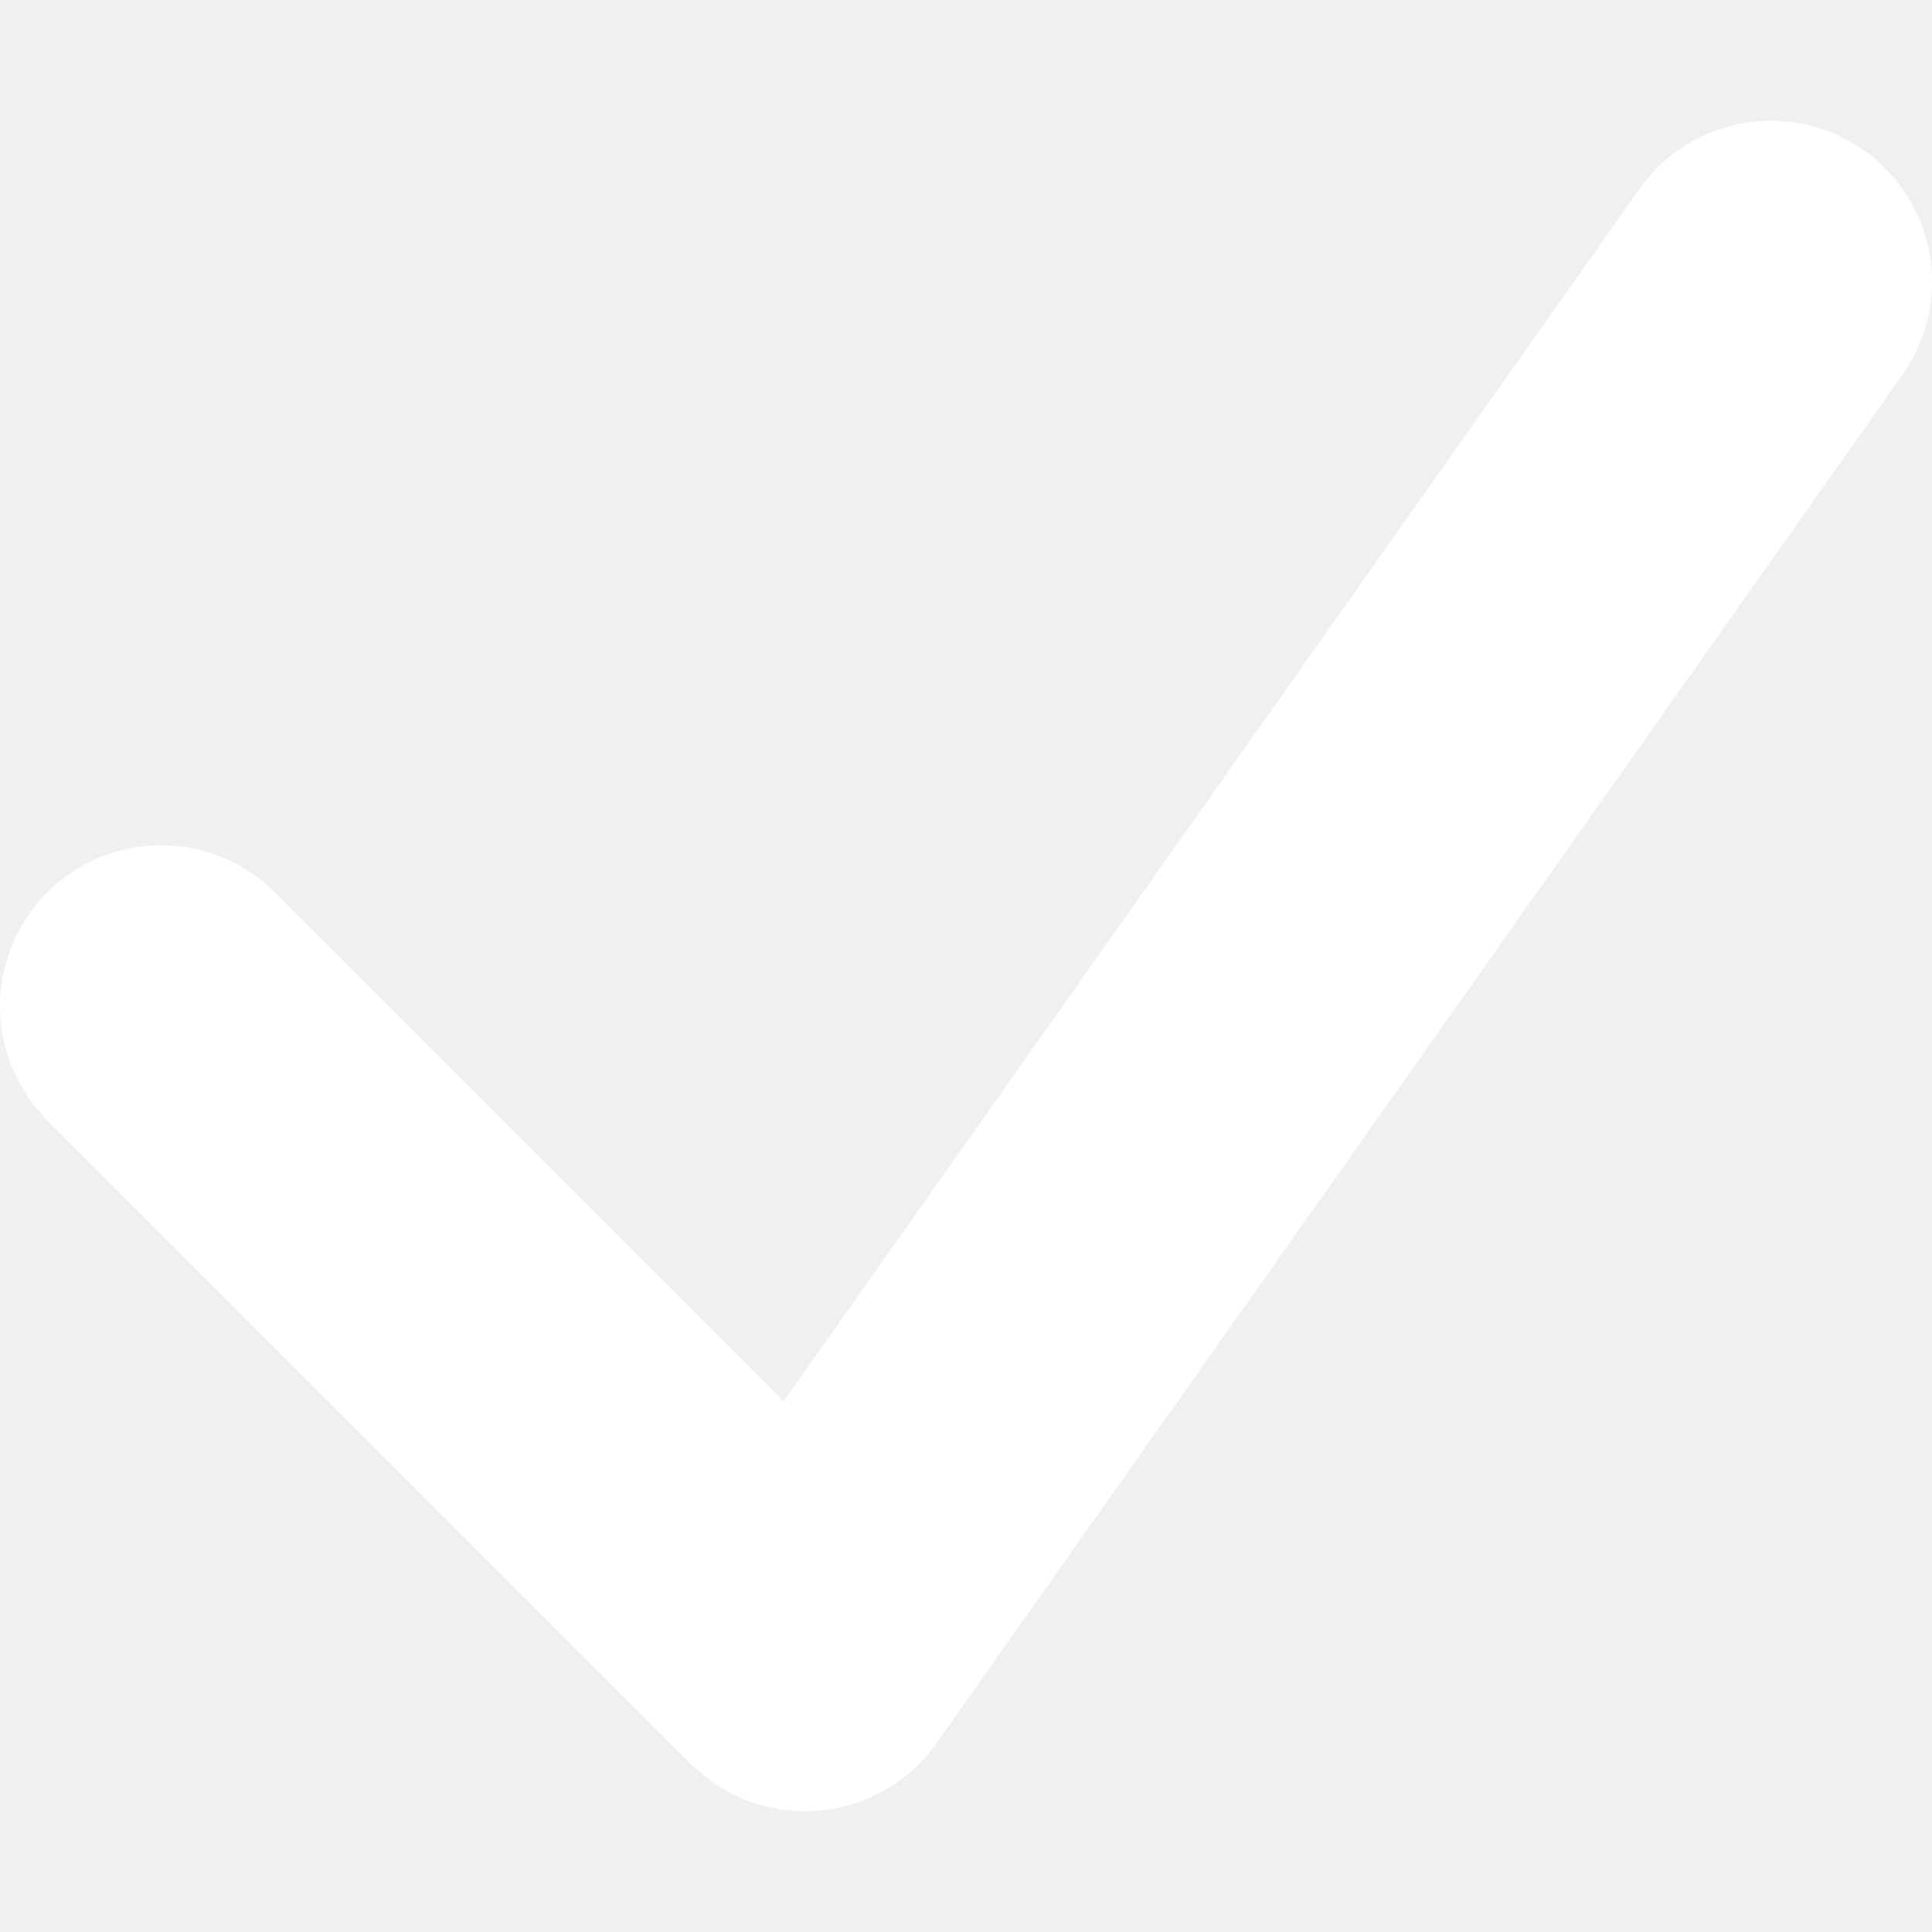
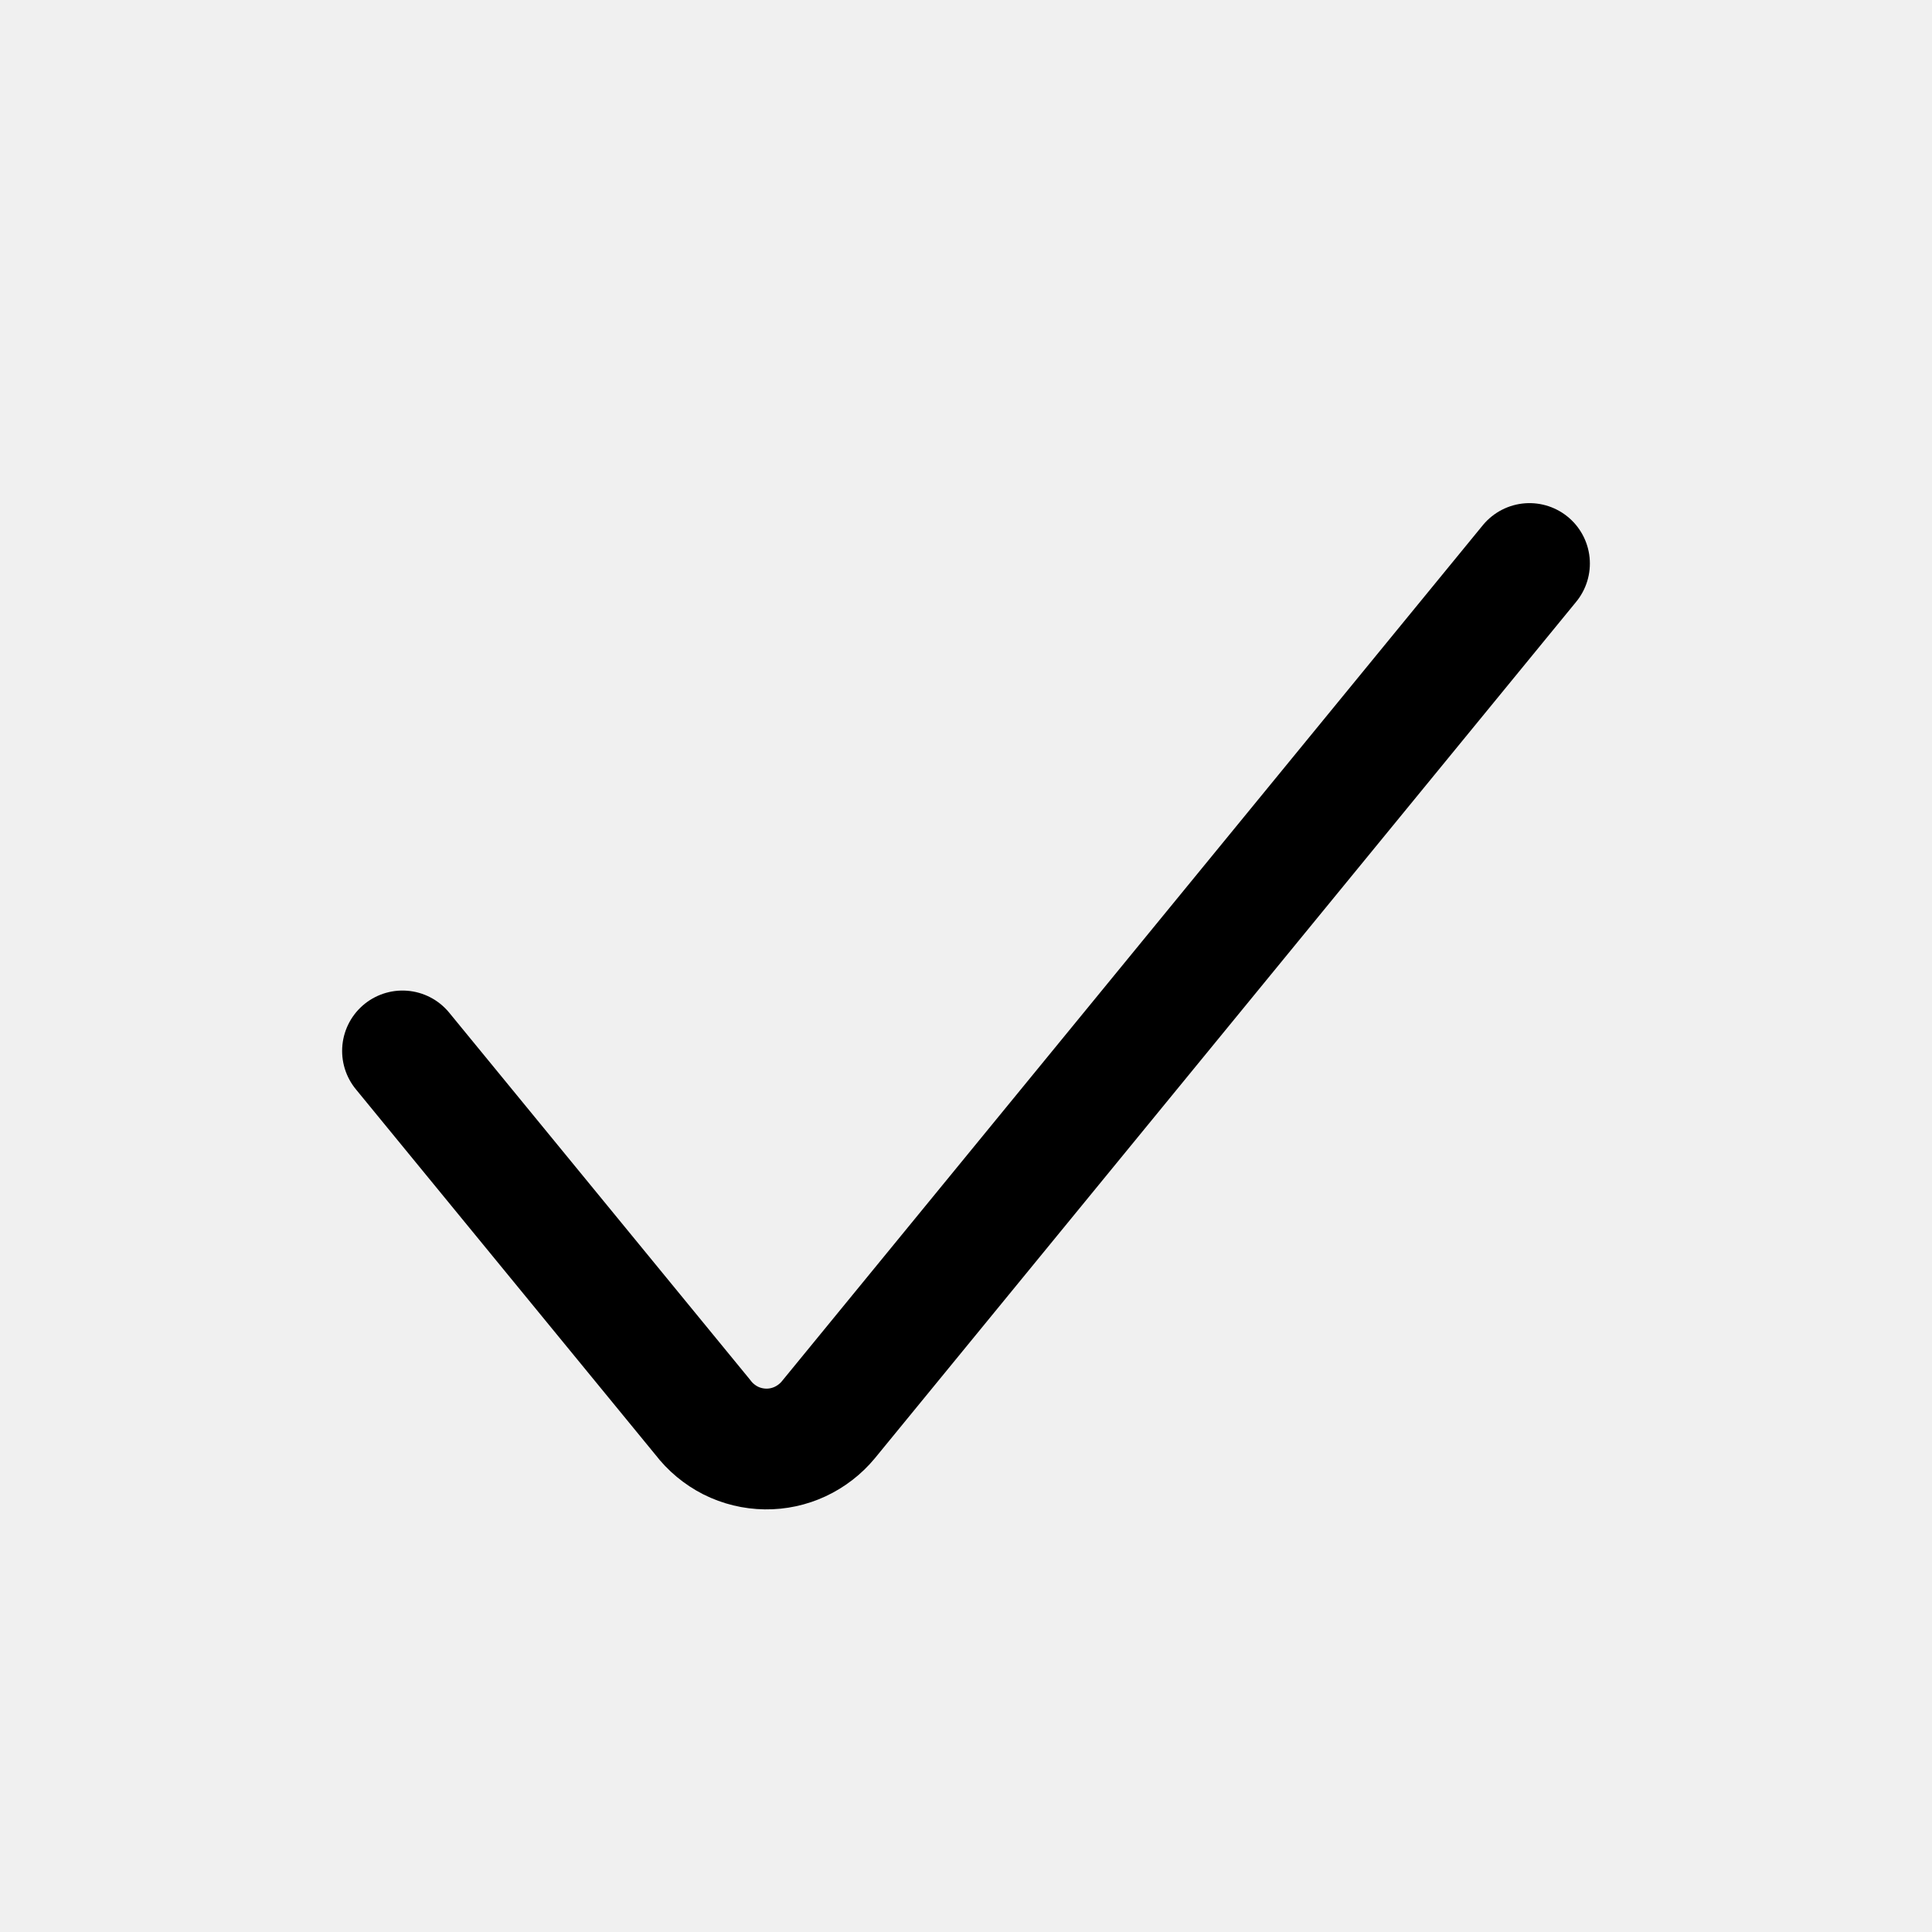
- <svg xmlns="http://www.w3.org/2000/svg" width="12" height="12" viewBox="0 0 12 12" fill="none">
-   <path d="M1 6.25L5 10.25L11 1.75" stroke="white" stroke-width="2" stroke-linecap="round" stroke-linejoin="round" />
+ <svg xmlns="http://www.w3.org/2000/svg" width="24" height="24" viewBox="0 0 24 24" fill="none">
+   <path d="M5 13.055L8.73 17.606C8.822 17.727 8.94 17.825 9.075 17.894C9.21 17.962 9.359 17.998 9.51 18C9.659 18.002 9.806 17.97 9.941 17.907C10.075 17.844 10.195 17.752 10.29 17.637L19 7" stroke="currentColor" stroke-width="1.5" stroke-linecap="round" stroke-linejoin="round" />
</svg>
